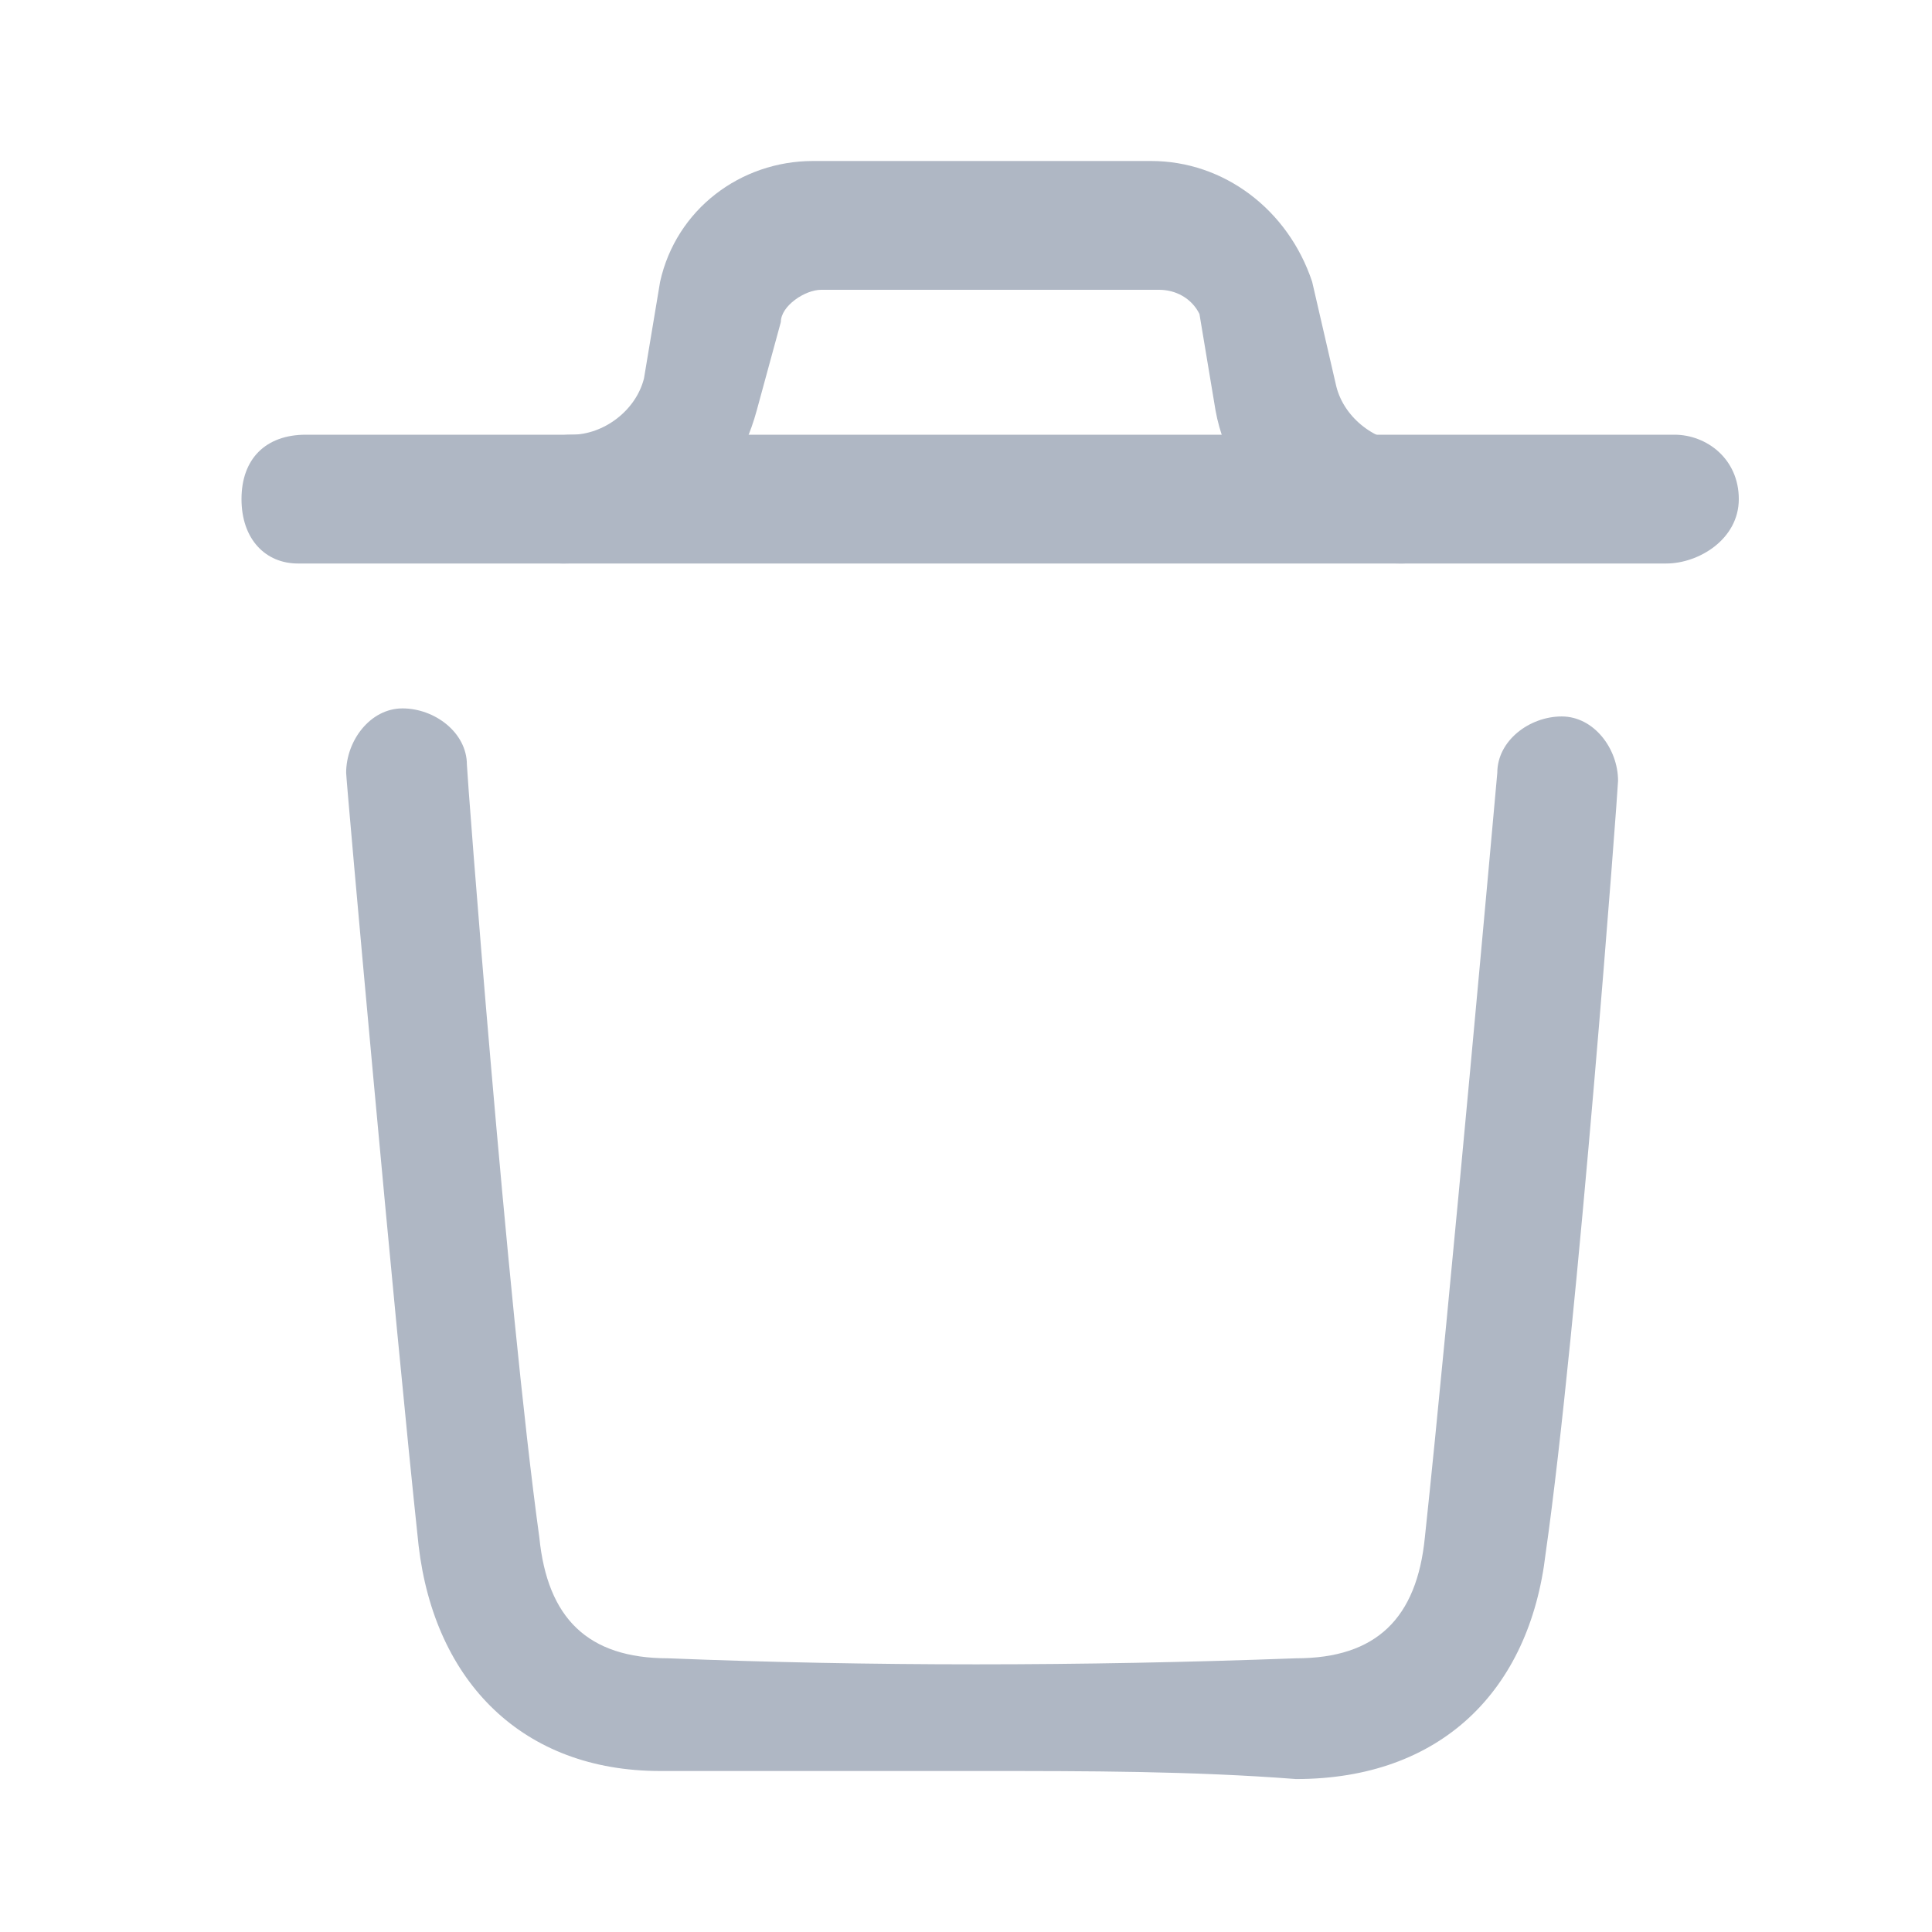
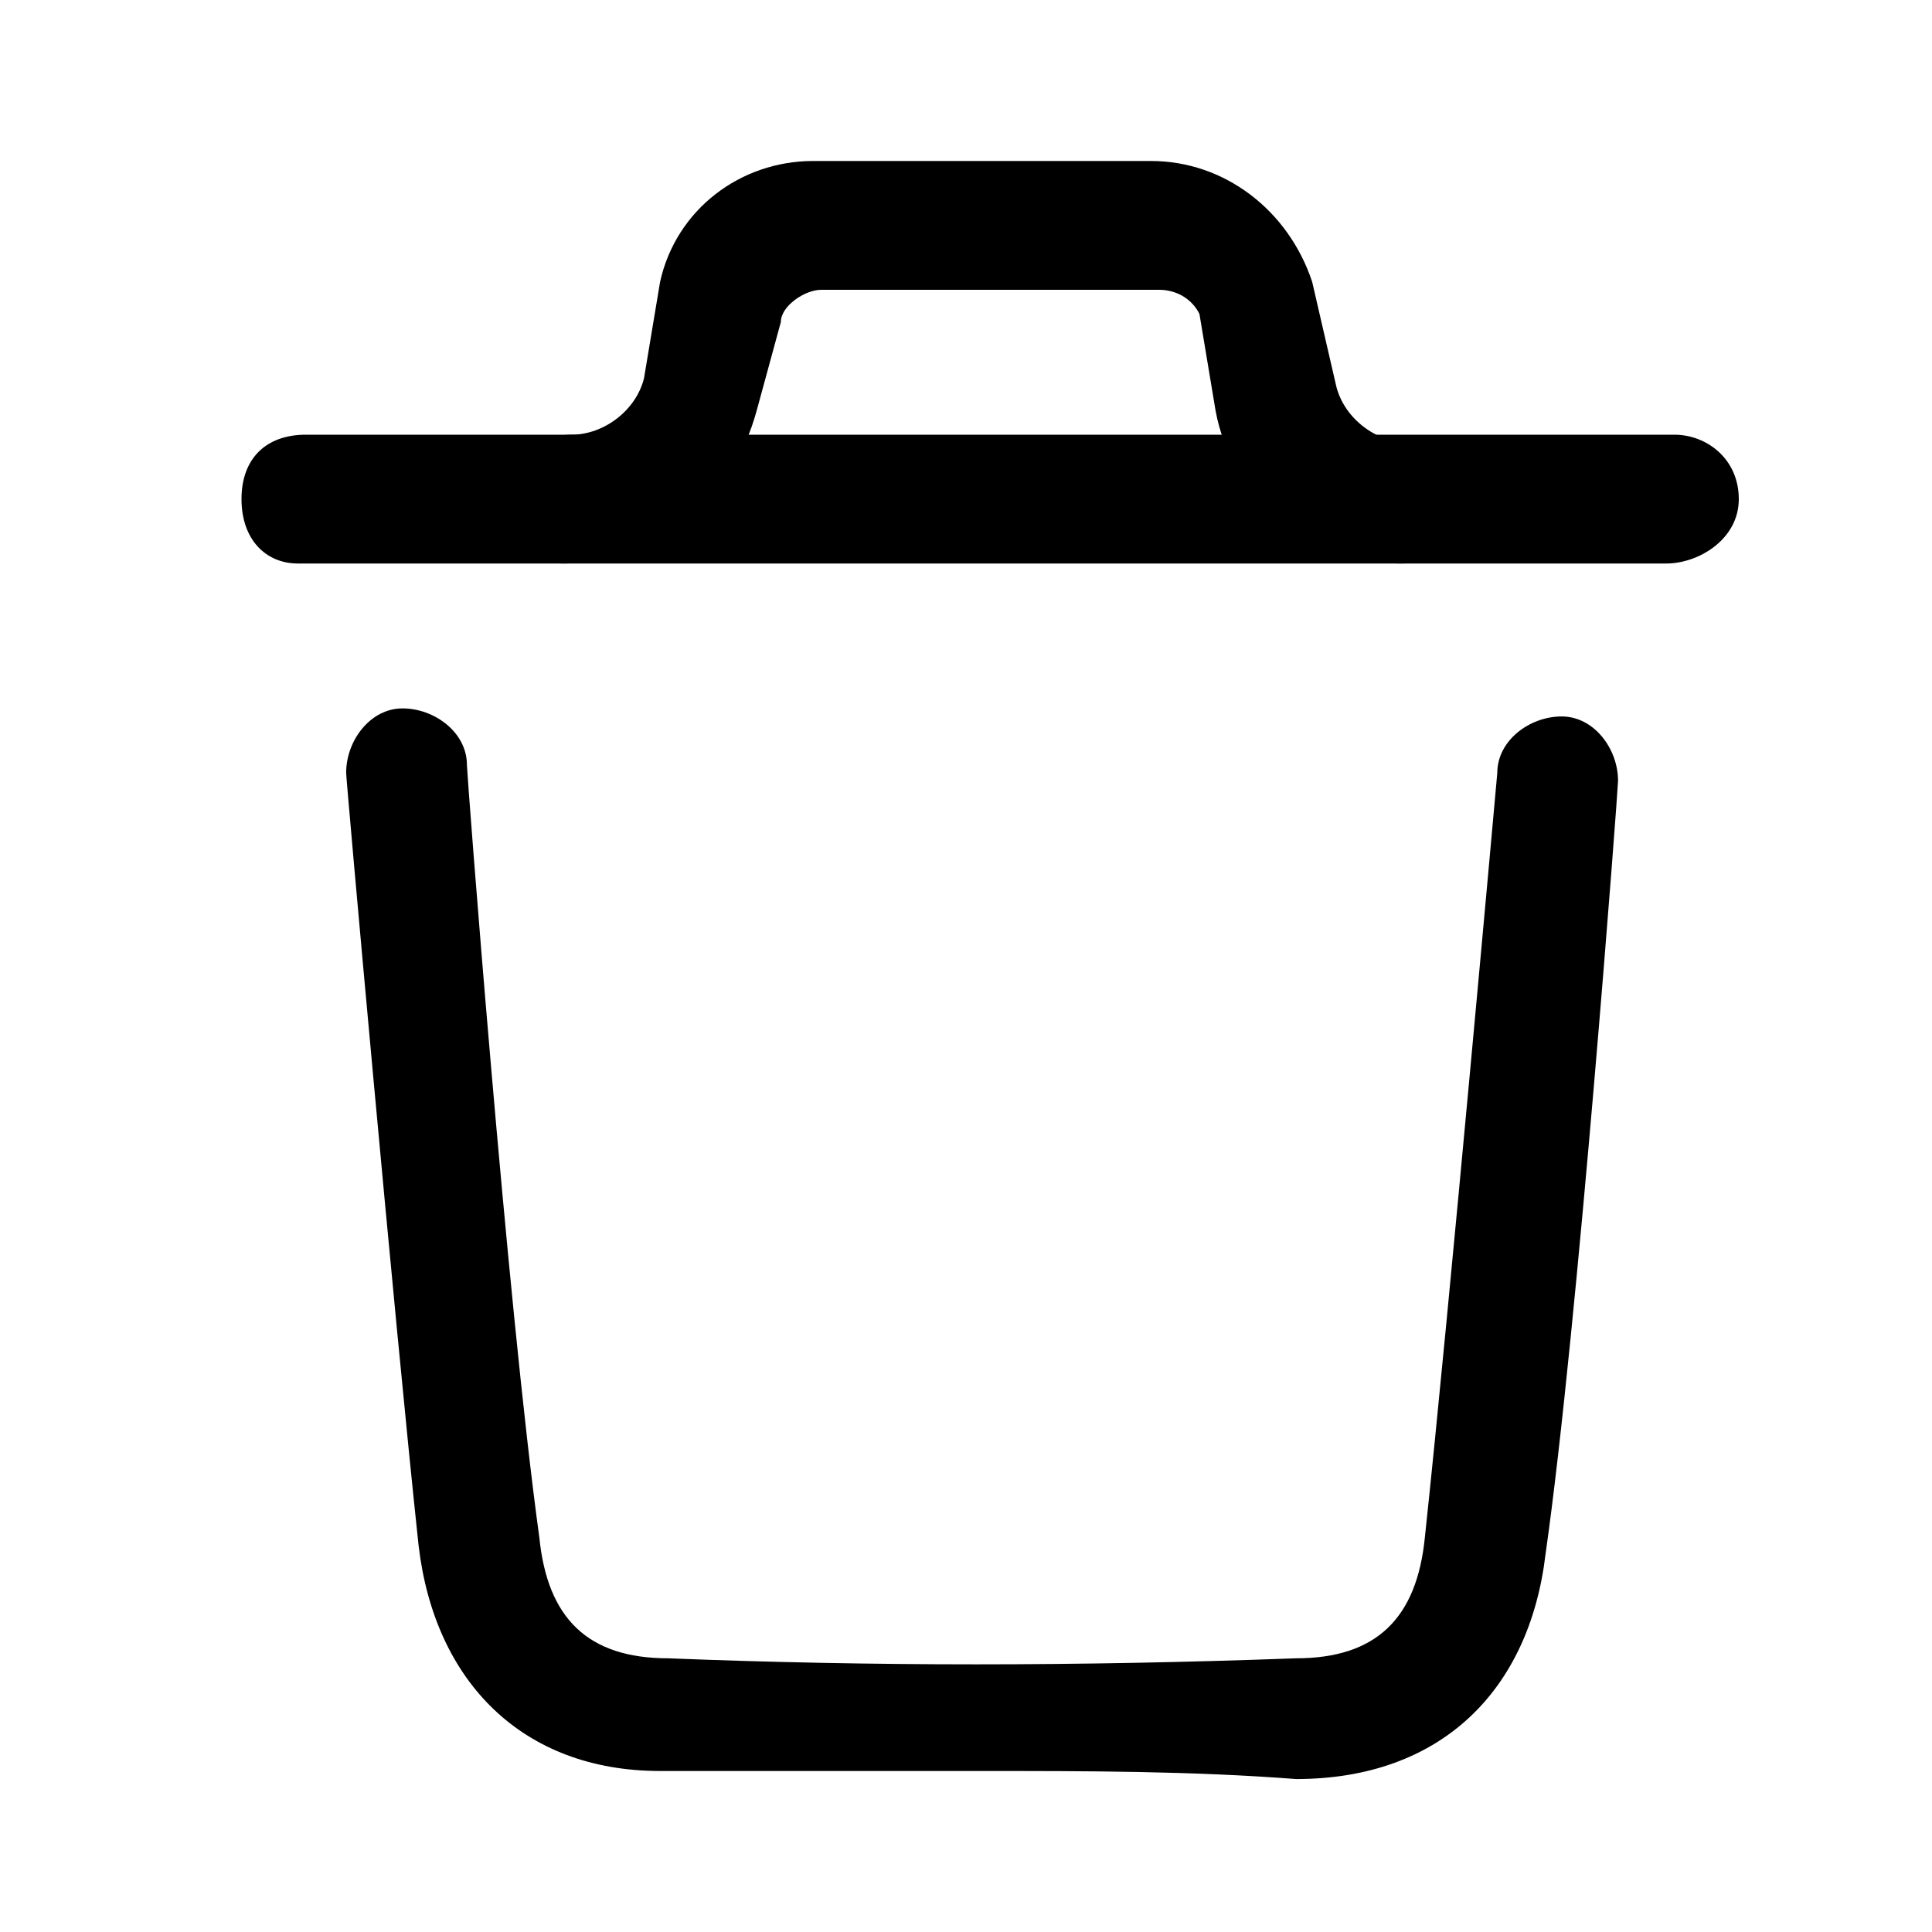
<svg xmlns="http://www.w3.org/2000/svg" version="1.1" id="Layer_1" x="0px" y="0px" viewBox="0 0 24 24" style="enable-background:new 0 0 24 24;" xml:space="preserve">
  <style type="text/css">
- 	.st0{fill-rule:evenodd;clip-rule:evenodd;fill:#AFB7C4;}
+ 	.st0{fill-rule:evenodd;clip-rule:evenodd;fill:'fill';}
</style>
  <path class="st0" d="M12.2,22c-1.4,0-2.7,0-4,0c-1.7,0-2.8-1.1-3-2.8c-0.3-2.8-0.9-9.5-0.9-9.6c0-0.4,0.3-0.8,0.7-0.8  c0.4,0,0.8,0.3,0.8,0.7c0,0.1,0.5,6.7,0.9,9.6c0.1,1,0.6,1.5,1.6,1.5c2.5,0.1,5.1,0.1,7.8,0c1,0,1.5-0.5,1.6-1.5  c0.3-2.8,0.9-9.5,0.9-9.5c0-0.4,0.4-0.7,0.8-0.7c0.4,0,0.7,0.4,0.7,0.8c0,0.1-0.5,6.8-0.9,9.6c-0.2,1.7-1.3,2.8-3.1,2.8  C14.8,22,13.5,22,12.2,22z" />
  <path class="st0" d="M20.7,7h-17C3.3,7,3,6.7,3,6.2s0.3-0.8,0.8-0.8h17c0.4,0,0.8,0.3,0.8,0.8S21.1,7,20.7,7z" />
  <path class="st0" d="M17.4,7c-1.1,0-2.1-0.8-2.3-1.9l-0.2-1.2c-0.1-0.2-0.3-0.3-0.5-0.3h-4.2c-0.2,0-0.5,0.2-0.5,0.4L9.4,5.1  C9.1,6.2,8.2,7,7,7C6.6,7,6.3,6.7,6.3,6.2c0-0.4,0.3-0.8,0.8-0.8c0.4,0,0.8-0.3,0.9-0.7l0.2-1.2C8.4,2.6,9.2,2,10.1,2h4.2  c0.9,0,1.7,0.6,2,1.5l0.3,1.3c0.1,0.4,0.5,0.7,0.9,0.7c0.4,0,0.8,0.3,0.8,0.8C18.2,6.7,17.9,7,17.4,7z" />
</svg>
